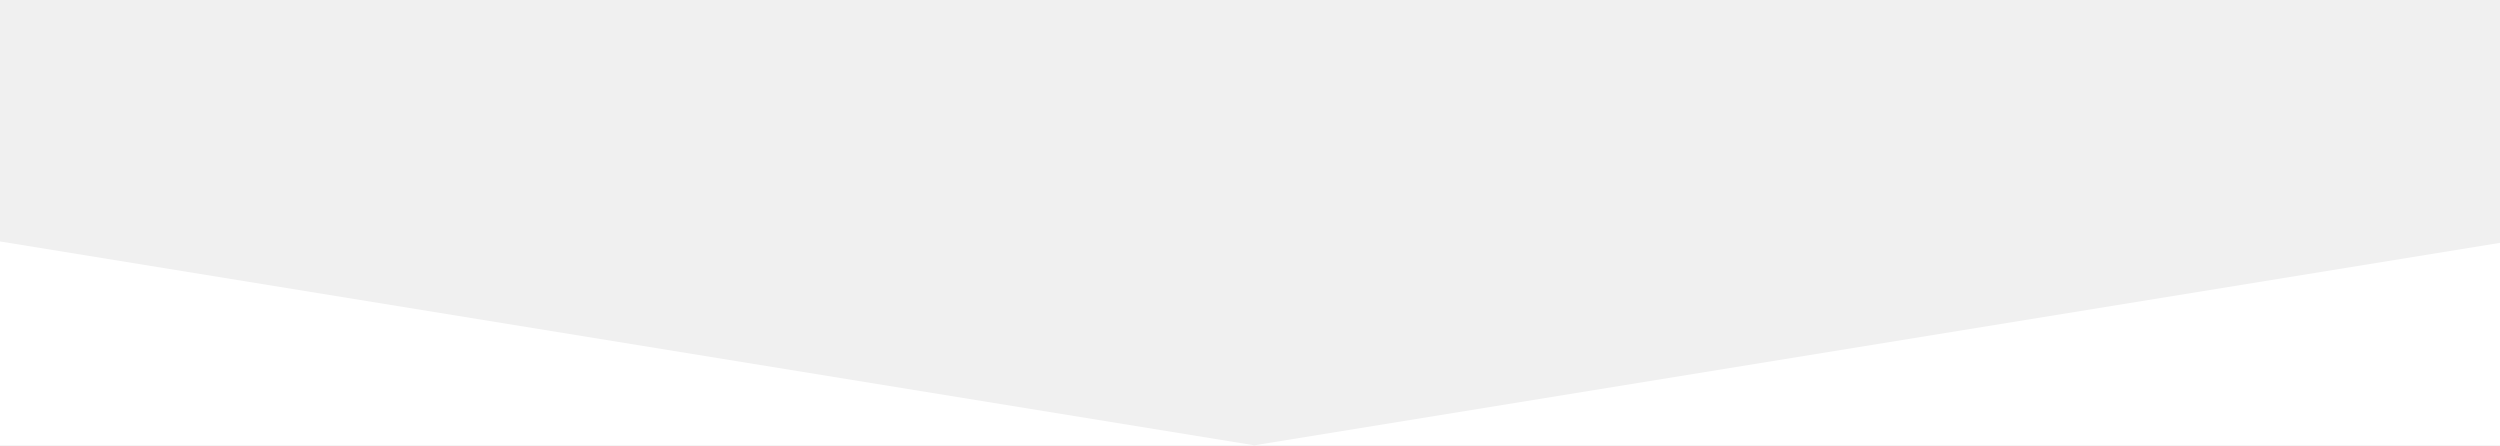
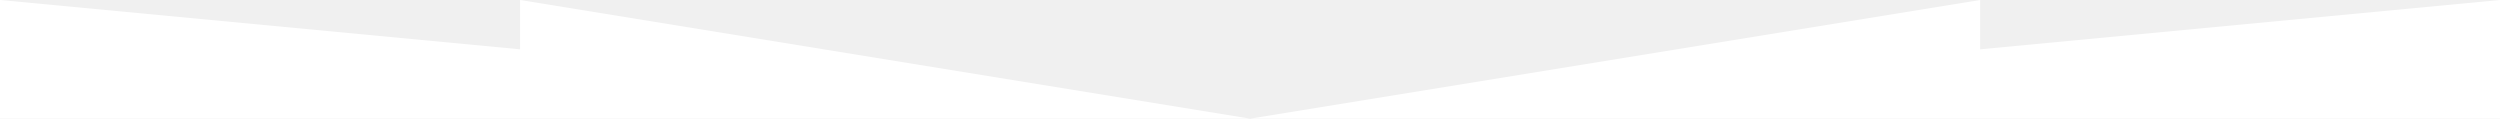
- <svg xmlns="http://www.w3.org/2000/svg" width="320" height="57" viewBox="0 0 320 57" fill="none">
-   <path d="M-190.171 23.7L-440 0V57H-190.171H160.55L-190.171 0V23.7Z" fill="white" />
-   <path d="M511.271 23.7V0L160.55 57H511.271H761V0L511.271 23.7Z" fill="white" />
+ <svg xmlns="http://www.w3.org/2000/svg" width="1201" height="57" fill="none" viewBox="0 0 1201 57">
+   <path fill="#fff" d="M249.83 23.7 0 0v57H600.55L249.83 0v23.7ZM951.27 23.7V0L600.55 57H1201V0L951.27 23.7Z" />
</svg>
